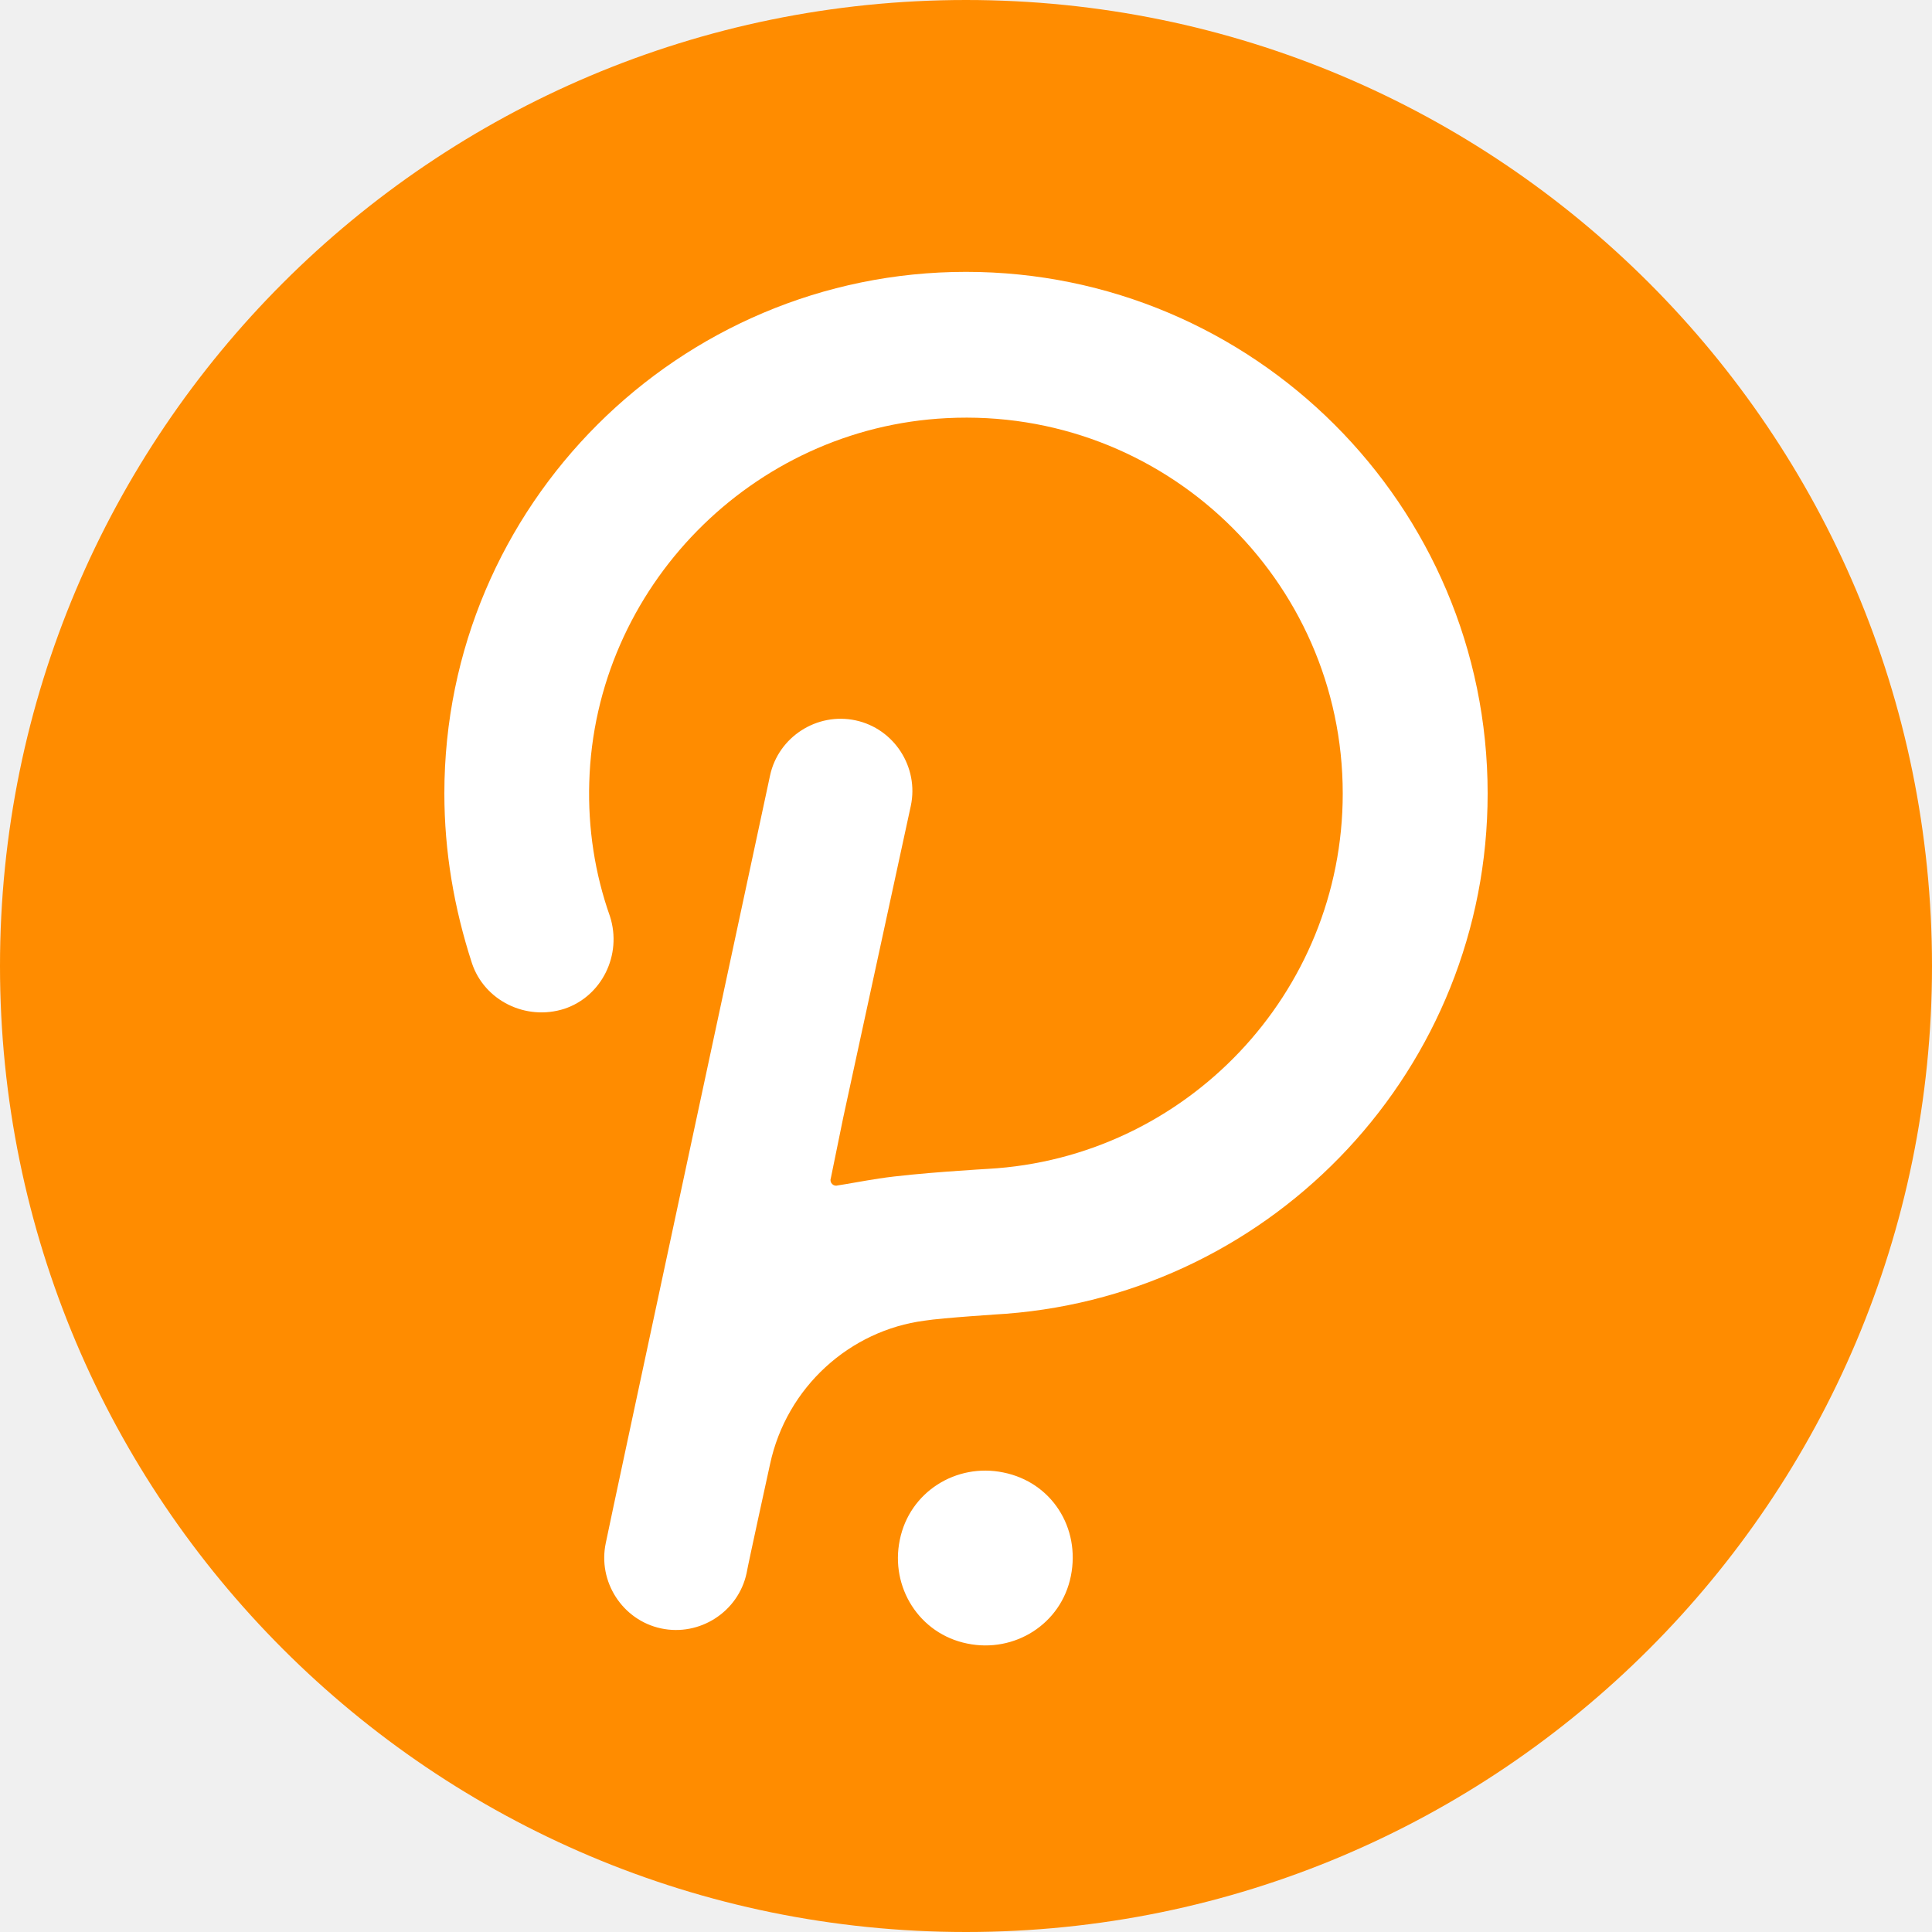
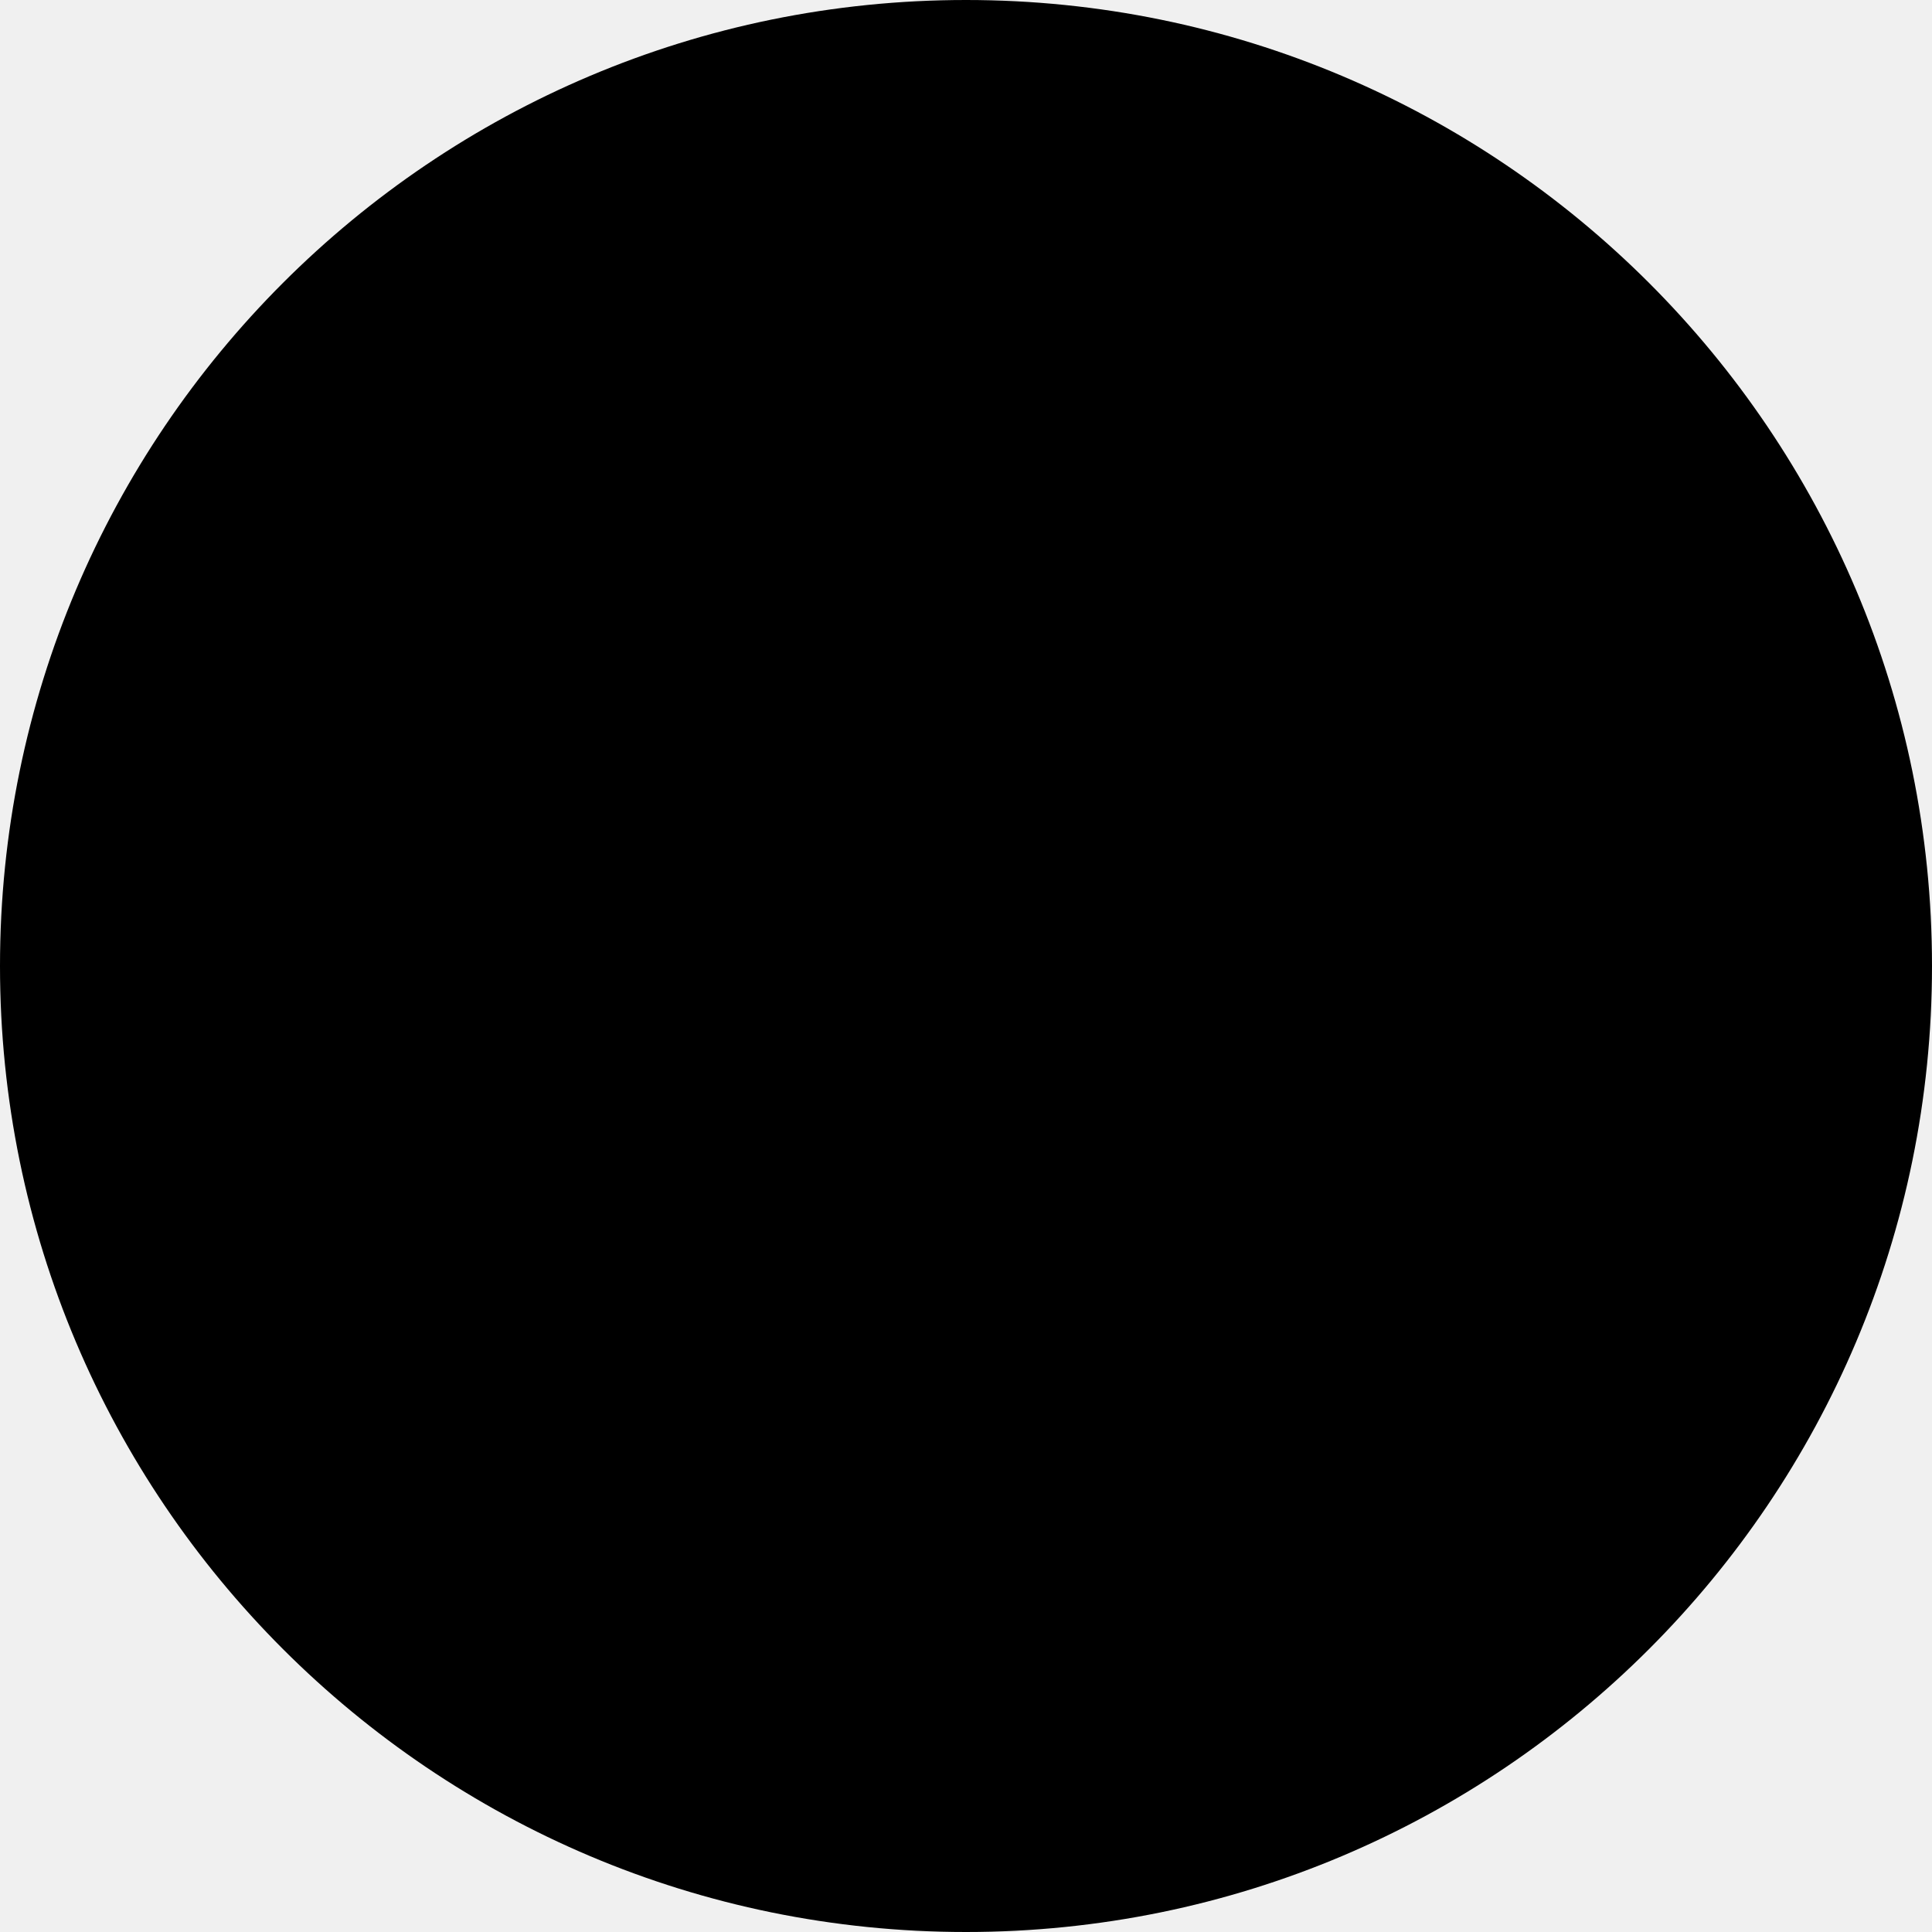
<svg xmlns="http://www.w3.org/2000/svg" version="1.1" id="Layer_1" x="0px" y="0px" viewBox="15 15 140 140" style="enable-background:new 0 0 170 170;zoom: 1;" xml:space="preserve">
  <style type="text/css">.bg0{fill:#FF8C00} .st0{fill:#FFFFFF}</style>
  <g>
-     <circle class="bg0" cx="85" cy="85" r="70" />
+     <circle className="bg0" cx="85" cy="85" r="70" />
    <g>
-       <path class="st0" d="M85,34.7c-20.8,0-37.8,16.9-37.8,37.8c0,4.2,0.7,8.3,2,12.3c0.9,2.7,3.9,4.2,6.7,3.3c2.7-0.9,4.2-3.9,3.3-6.7 c-1.1-3.1-1.6-6.4-1.5-9.7C58.1,57.6,69.5,46,83.6,45.3c15.7-0.8,28.7,11.7,28.7,27.2c0,14.5-11.4,26.4-25.7,27.2 c0,0-5.3,0.3-7.9,0.7c-1.3,0.2-2.3,0.4-3,0.5c-0.3,0.1-0.6-0.2-0.5-0.5l0.9-4.4L81,73.4c0.6-2.8-1.2-5.6-4-6.2 c-2.8-0.6-5.6,1.2-6.2,4c0,0-11.8,55-11.9,55.6c-0.6,2.8,1.2,5.6,4,6.2c2.8,0.6,5.6-1.2,6.2-4c0.1-0.6,1.7-7.9,1.7-7.9 c1.2-5.6,5.8-9.7,11.2-10.4c1.2-0.2,5.9-0.5,5.9-0.5c19.5-1.5,34.9-17.8,34.9-37.7C122.8,51.6,105.8,34.7,85,34.7z M87.7,121.7 c-3.4-0.7-6.8,1.4-7.5,4.9c-0.7,3.4,1.4,6.8,4.9,7.5c3.4,0.7,6.8-1.4,7.5-4.9C93.3,125.7,91.2,122.4,87.7,121.7z" />
+       <path className="st0" d="M85,34.7c-20.8,0-37.8,16.9-37.8,37.8c0,4.2,0.7,8.3,2,12.3c0.9,2.7,3.9,4.2,6.7,3.3c2.7-0.9,4.2-3.9,3.3-6.7 c-1.1-3.1-1.6-6.4-1.5-9.7C58.1,57.6,69.5,46,83.6,45.3c15.7-0.8,28.7,11.7,28.7,27.2c0,14.5-11.4,26.4-25.7,27.2 c0,0-5.3,0.3-7.9,0.7c-1.3,0.2-2.3,0.4-3,0.5c-0.3,0.1-0.6-0.2-0.5-0.5l0.9-4.4L81,73.4c0.6-2.8-1.2-5.6-4-6.2 c-2.8-0.6-5.6,1.2-6.2,4c0,0-11.8,55-11.9,55.6c-0.6,2.8,1.2,5.6,4,6.2c2.8,0.6,5.6-1.2,6.2-4c0.1-0.6,1.7-7.9,1.7-7.9 c1.2-5.6,5.8-9.7,11.2-10.4c1.2-0.2,5.9-0.5,5.9-0.5c19.5-1.5,34.9-17.8,34.9-37.7C122.8,51.6,105.8,34.7,85,34.7z M87.7,121.7 c-3.4-0.7-6.8,1.4-7.5,4.9c-0.7,3.4,1.4,6.8,4.9,7.5c3.4,0.7,6.8-1.4,7.5-4.9C93.3,125.7,91.2,122.4,87.7,121.7z" />
    </g>
  </g>
</svg>
